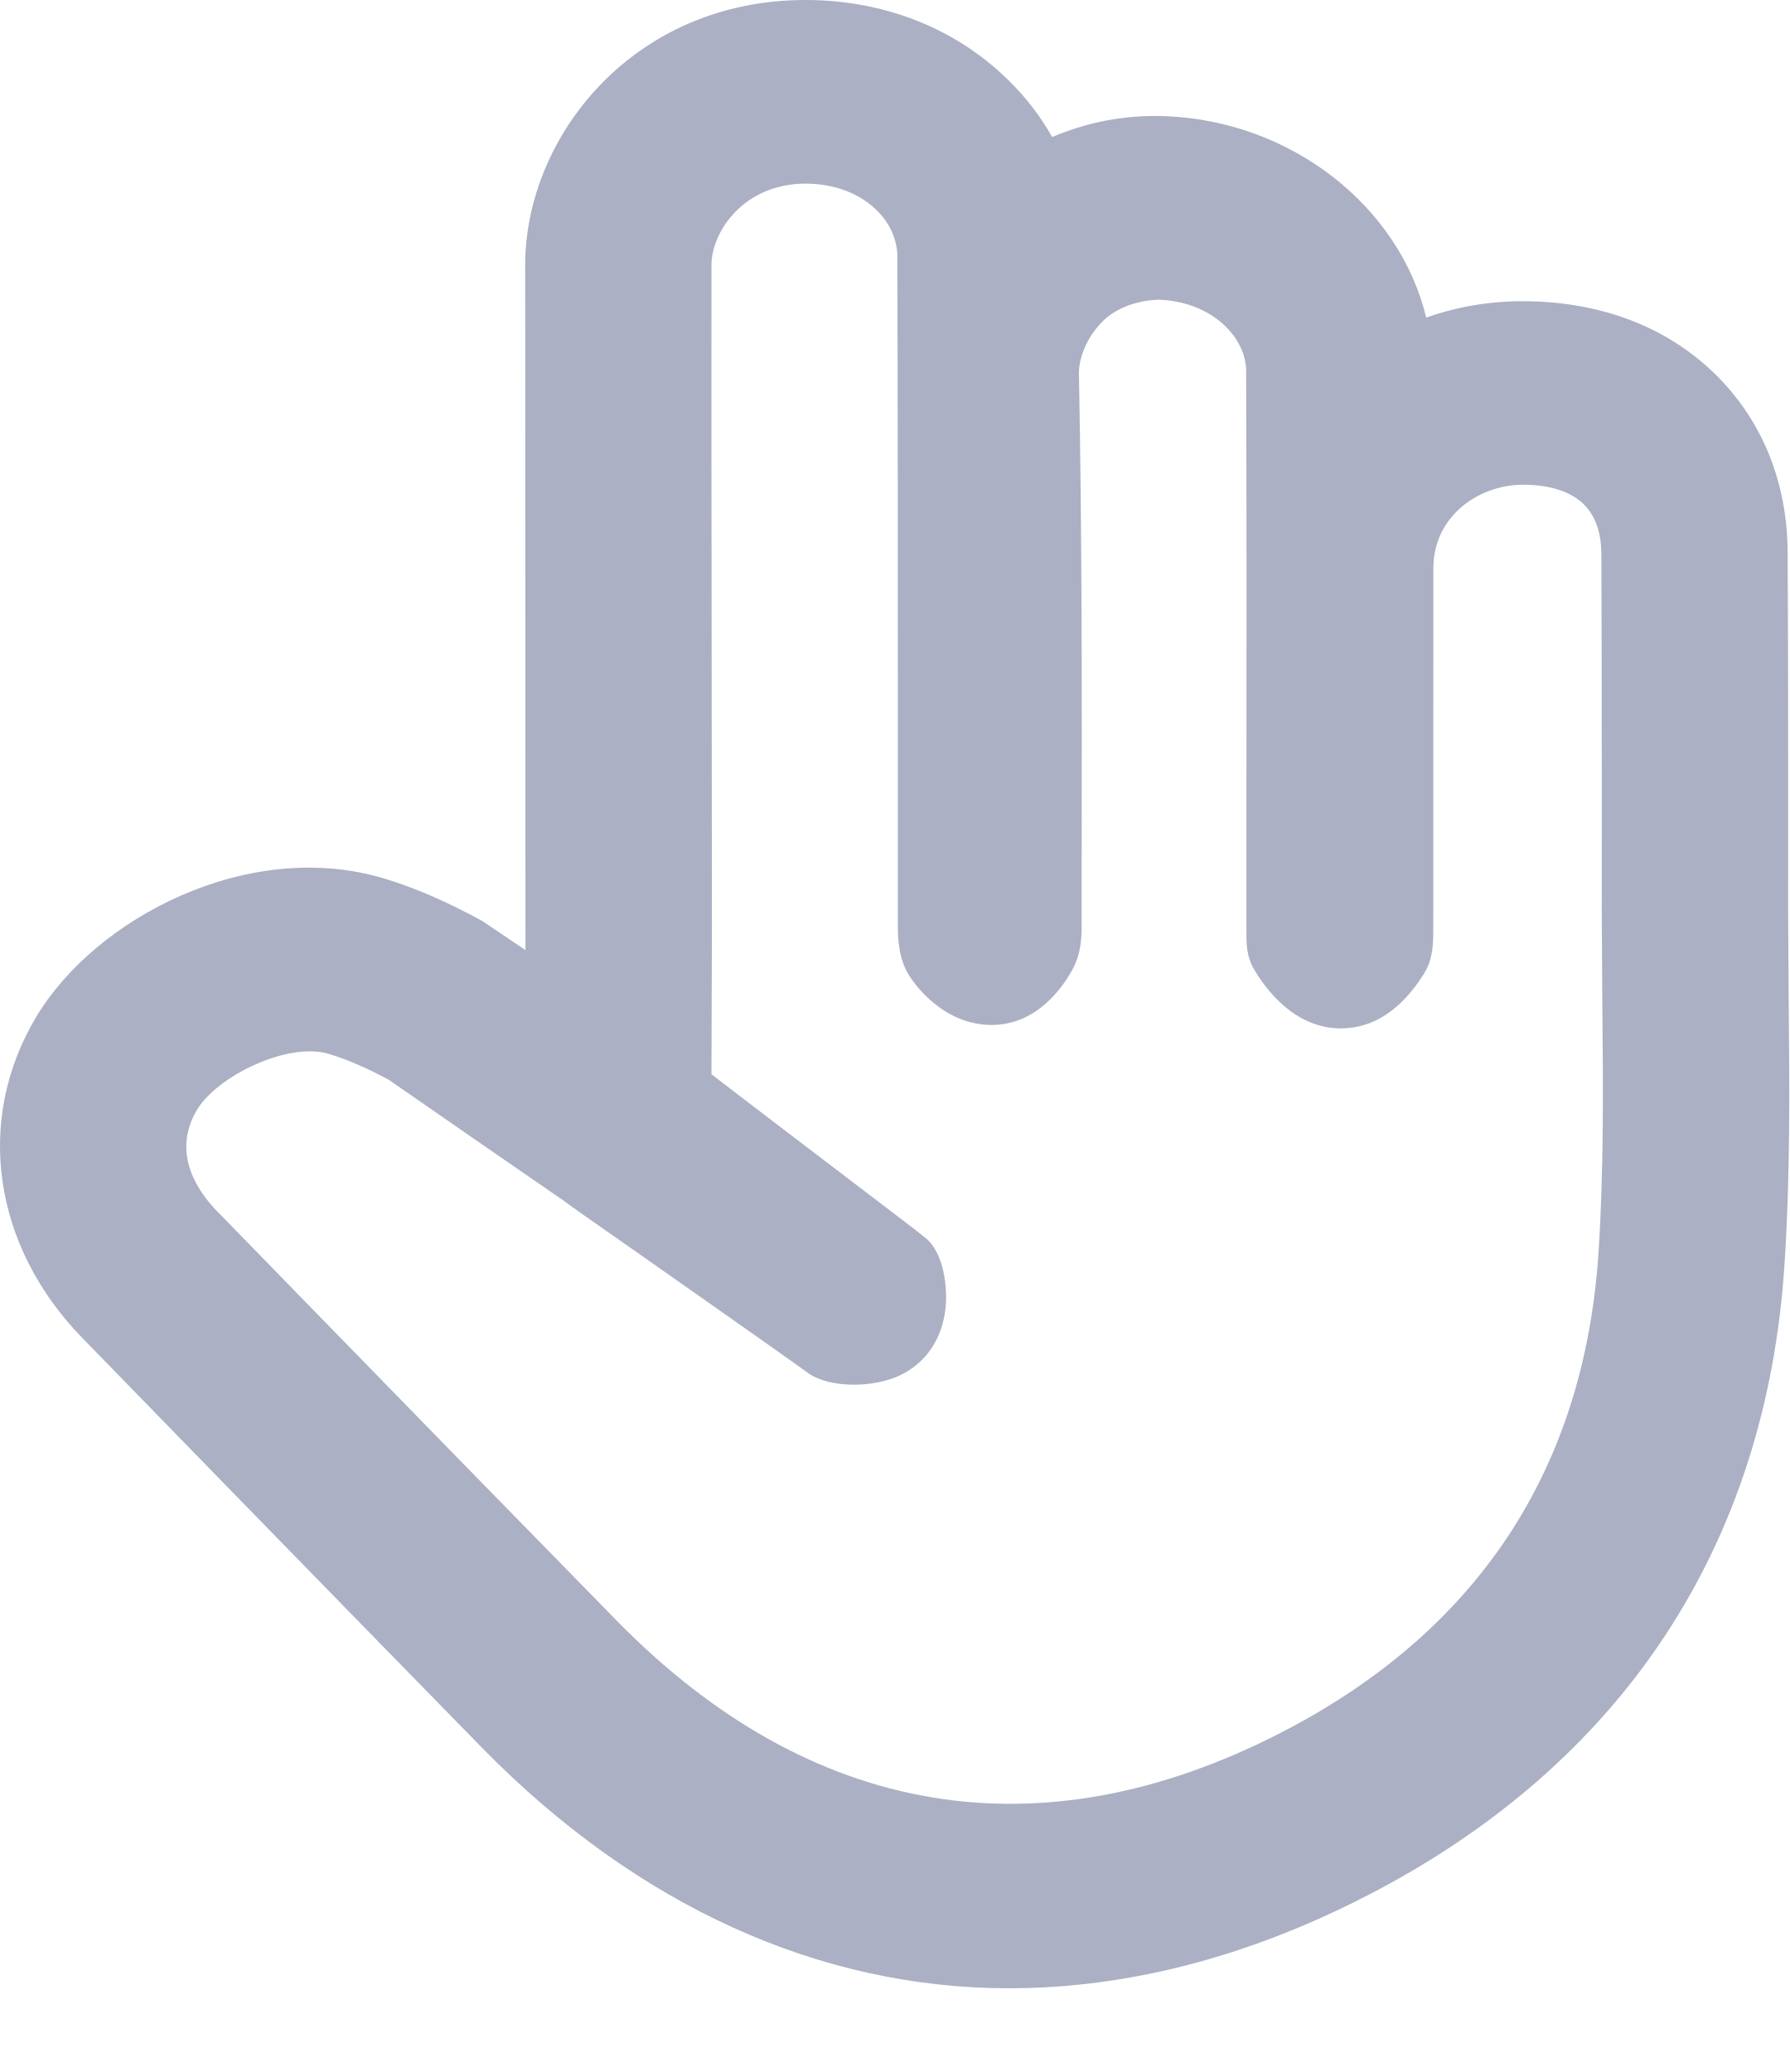
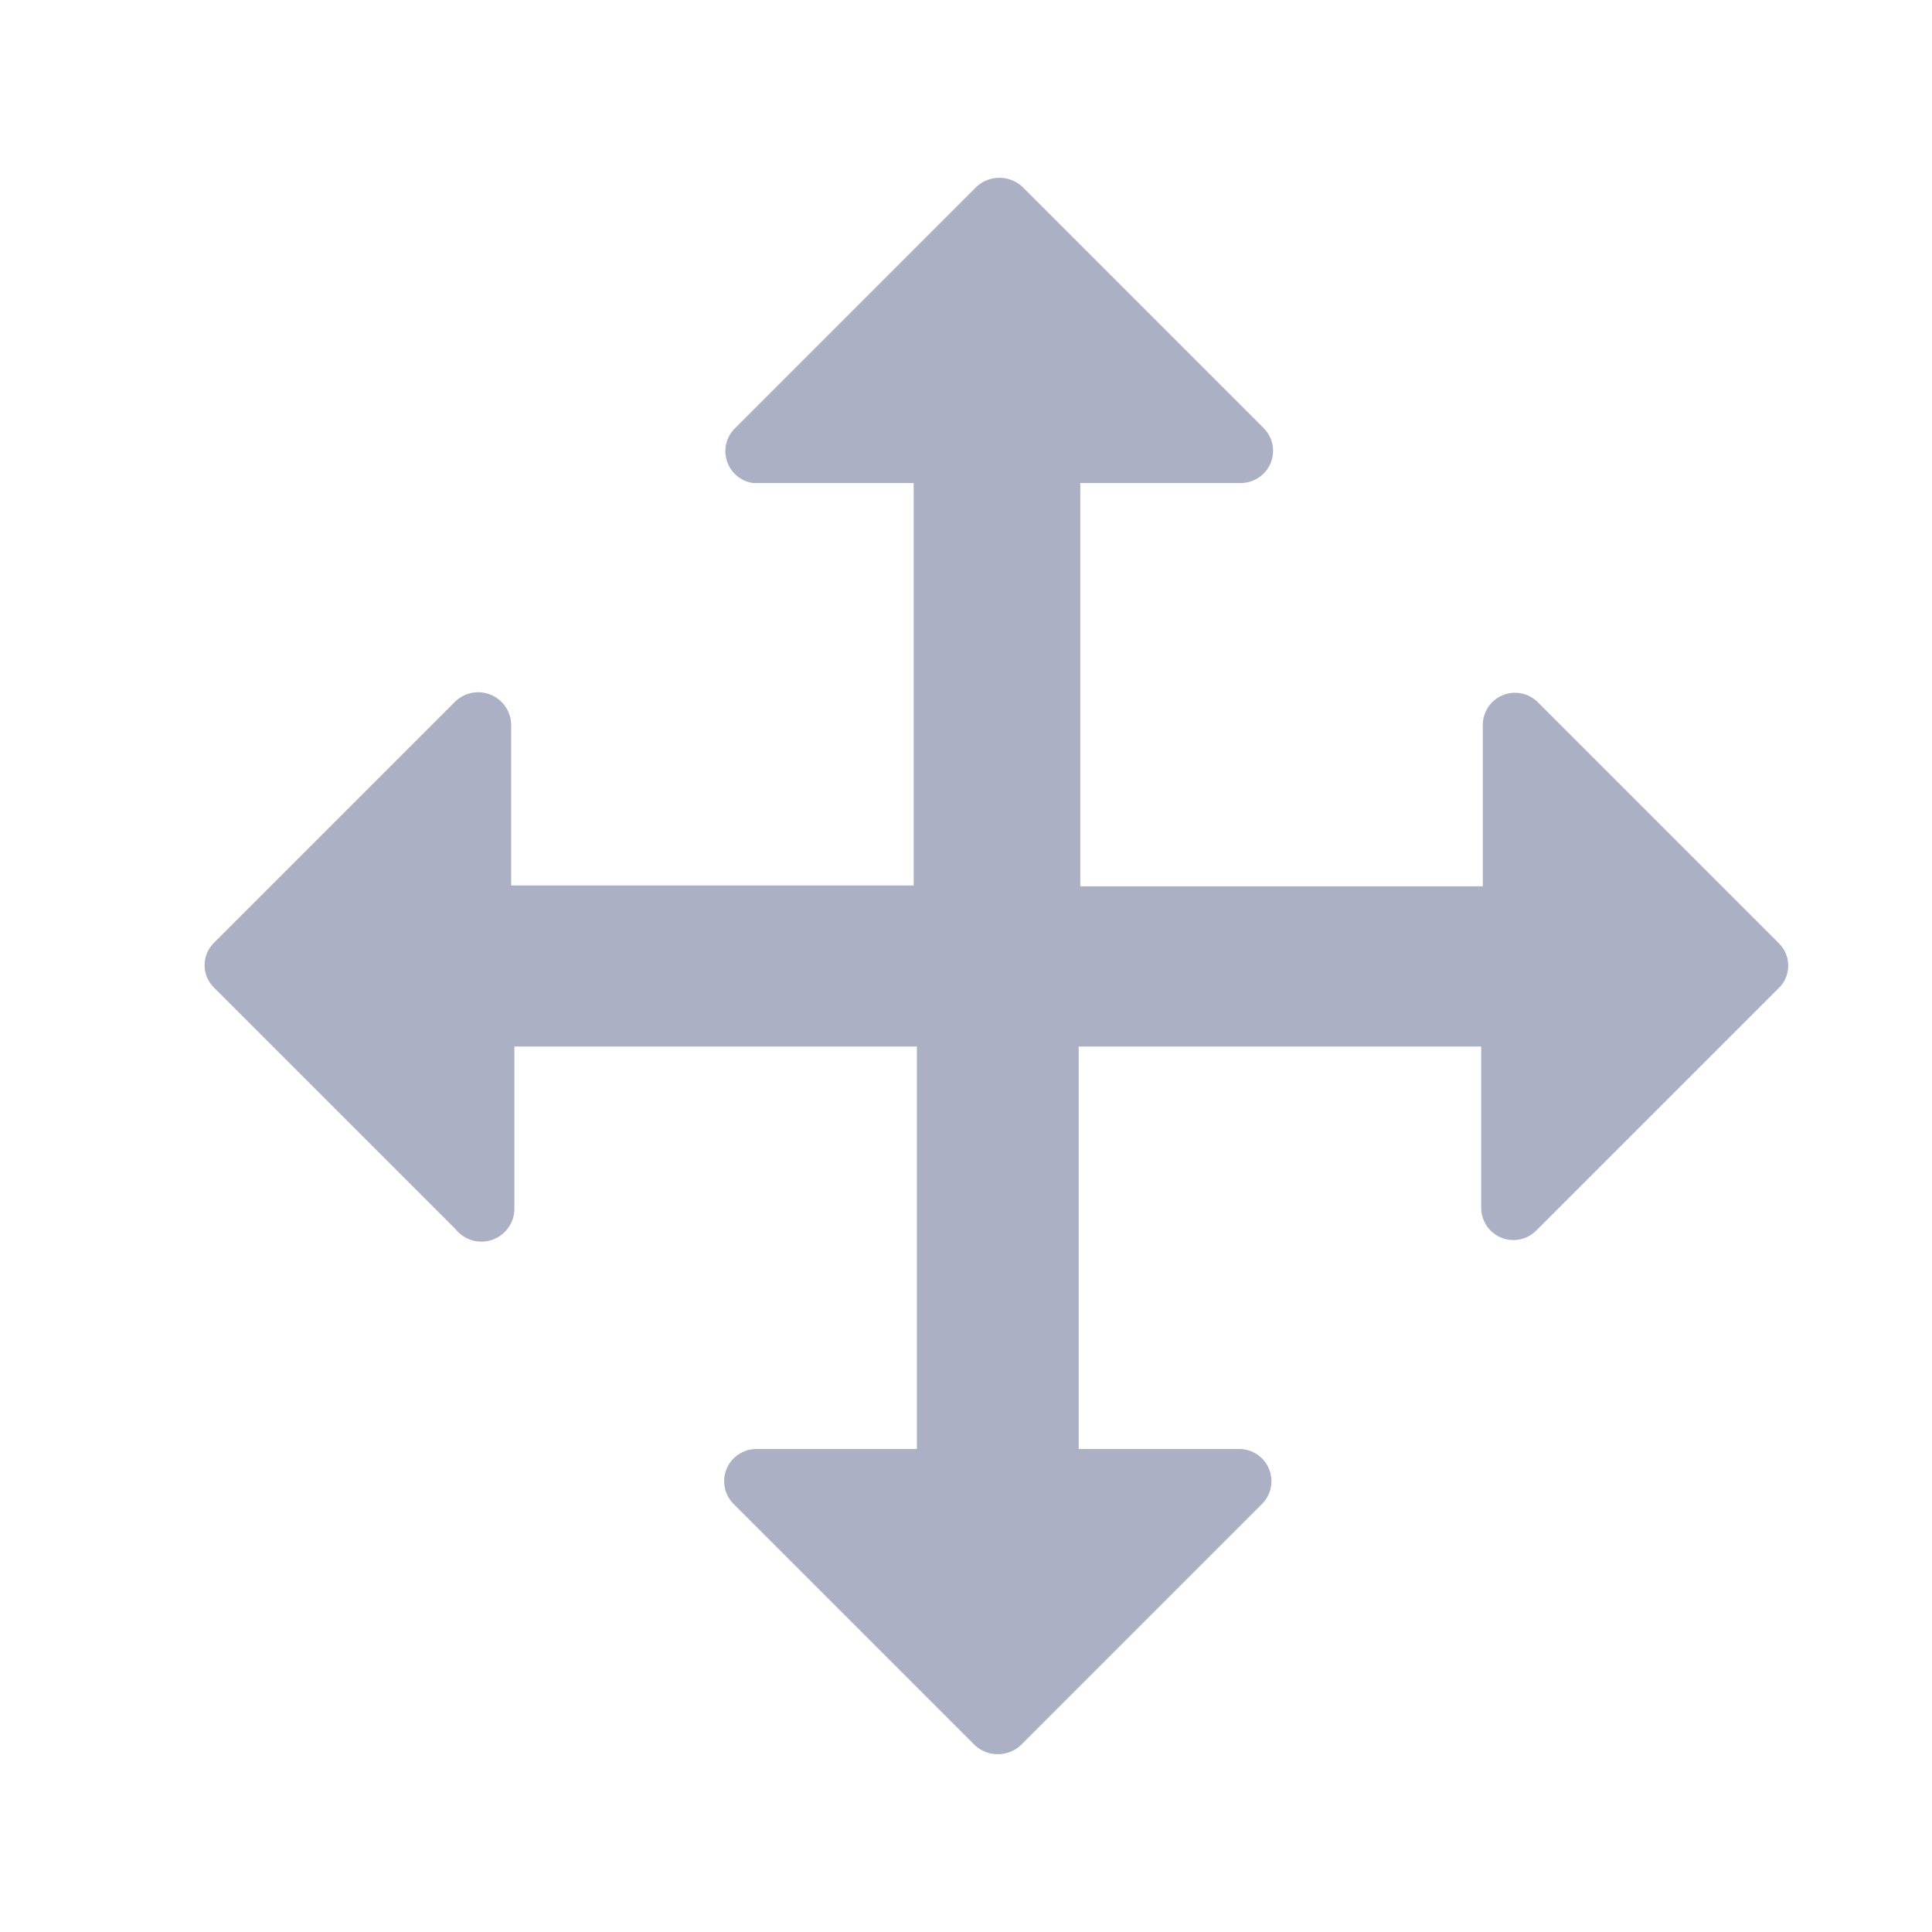
- <svg xmlns="http://www.w3.org/2000/svg" width="19px" height="22px" viewBox="0 0 19 22" version="1.1">
-   <g id="Desktop---v2" stroke="none" stroke-width="1" fill="none" fill-rule="evenodd">
-     <g id="D---viewing-mode" transform="translate(-371, -79)" fill="#ABB0C4">
-       <g id="header-/-d-/-line" transform="translate(-22, 0)">
-         <g id="icon-header-pan2" transform="translate(393, 79)">
-           <path d="M3.29,11.163 C2.851,11.163 2.273,11.478 2.09,11.787 C1.817,12.248 2.106,12.657 2.304,12.859 L3.363,13.946 C4.427,15.038 5.492,16.129 6.558,17.217 C8.608,19.302 11.04,19.712 13.595,18.401 C15.687,17.327 16.824,15.608 16.975,13.295 C17.031,12.422 17.024,11.522 17.015,10.651 L17.009,9.695 C17.009,9.695 17.011,7.152 17.005,5.878 C17.003,5.633 16.93,5.449 16.789,5.328 C16.65,5.21 16.439,5.147 16.178,5.147 L16.168,5.147 C15.702,5.148 15.221,5.481 15.221,6.032 L15.22,9.852 C15.22,10.003 15.221,10.177 15.124,10.334 C14.879,10.726 14.582,10.919 14.237,10.919 C13.735,10.919 13.427,10.481 13.318,10.293 C13.233,10.155 13.235,9.998 13.236,9.894 L13.236,8.383 C13.238,6.906 13.238,5.427 13.233,3.949 C13.238,3.594 12.882,3.202 12.301,3.182 C12.031,3.192 11.828,3.296 11.718,3.403 C11.533,3.582 11.454,3.815 11.457,3.968 C11.49,5.673 11.489,7.431 11.486,9.148 L11.486,9.824 C11.486,9.971 11.475,10.123 11.401,10.27 C11.328,10.413 11.049,10.883 10.53,10.883 C10.021,10.883 9.695,10.45 9.62,10.297 C9.534,10.117 9.534,9.931 9.534,9.783 L9.534,7.446 C9.534,5.887 9.534,4.331 9.529,2.774 C9.54,2.579 9.467,2.396 9.328,2.251 C9.142,2.057 8.867,1.95 8.554,1.95 C7.905,1.95 7.557,2.452 7.555,2.814 C7.554,4.226 7.555,5.544 7.557,6.878 L7.56,9.844 L7.555,11.406 C7.787,11.586 8.459,12.097 8.926,12.453 C9.337,12.767 9.705,13.044 9.827,13.143 C10.027,13.305 10.064,13.682 10.04,13.894 C10.004,14.214 9.838,14.462 9.573,14.595 C9.276,14.743 8.809,14.737 8.588,14.583 C8.215,14.315 7.388,13.736 6.768,13.3 C6.343,13.003 6.014,12.773 5.982,12.746 C5.487,12.406 4.313,11.594 4.126,11.463 C3.894,11.34 3.692,11.251 3.498,11.192 C3.434,11.171 3.364,11.163 3.29,11.163 M10.714,21.111 C8.697,21.111 6.768,20.234 5.134,18.573 C4.247,17.667 3.361,16.758 2.475,15.85 L0.876,14.208 C-0.075,13.234 -0.27,11.897 0.381,10.803 C1.012,9.742 2.645,8.897 4.077,9.327 C4.408,9.427 4.738,9.57 5.12,9.778 L5.58,10.088 L5.577,2.811 C5.578,1.459 6.717,0 8.554,0 C9.418,0 10.205,0.323 10.768,0.912 C10.926,1.075 11.063,1.26 11.173,1.455 C11.536,1.301 11.932,1.218 12.367,1.233 C13.723,1.283 14.862,2.199 15.145,3.372 C15.467,3.258 15.809,3.199 16.159,3.198 C16.99,3.198 17.692,3.465 18.209,3.968 C18.712,4.46 18.98,5.117 18.983,5.869 C18.991,7.147 18.988,9.696 18.988,9.696 L18.994,10.639 C19.003,11.541 19.011,12.473 18.95,13.418 C18.758,16.416 17.222,18.737 14.511,20.13 C13.241,20.783 11.964,21.111 10.714,21.111" id="Pan" />
-         </g>
-       </g>
-     </g>
-   </g>
+ <svg xmlns="http://www.w3.org/2000/svg" id="icon" viewBox="0 0 24 24">
+   <defs>
+     <style>.cls-1{fill:#abb0c4;}</style>
+   </defs>
+   <path class="cls-1" d="M22.1,11.72l-3-3a.4.4,0,0,0-.68.29v2h-5V6h2a.4.4,0,0,0,.28-.68l-3-3a.42.42,0,0,0-.57,0l-3,3A.4.4,0,0,0,9.35,6h2v5h-5V9a.41.41,0,0,0-.69-.29l-3,3a.39.39,0,0,0,0,.56l3,3A.41.41,0,0,0,6.39,15V13h5v5h-2a.4.4,0,0,0-.28.68l3,3a.42.42,0,0,0,.57,0l3-3a.4.4,0,0,0-.28-.68h-2V13h5v2a.4.4,0,0,0,.68.29l3-3A.39.39,0,0,0,22.1,11.72Z" />
</svg>
